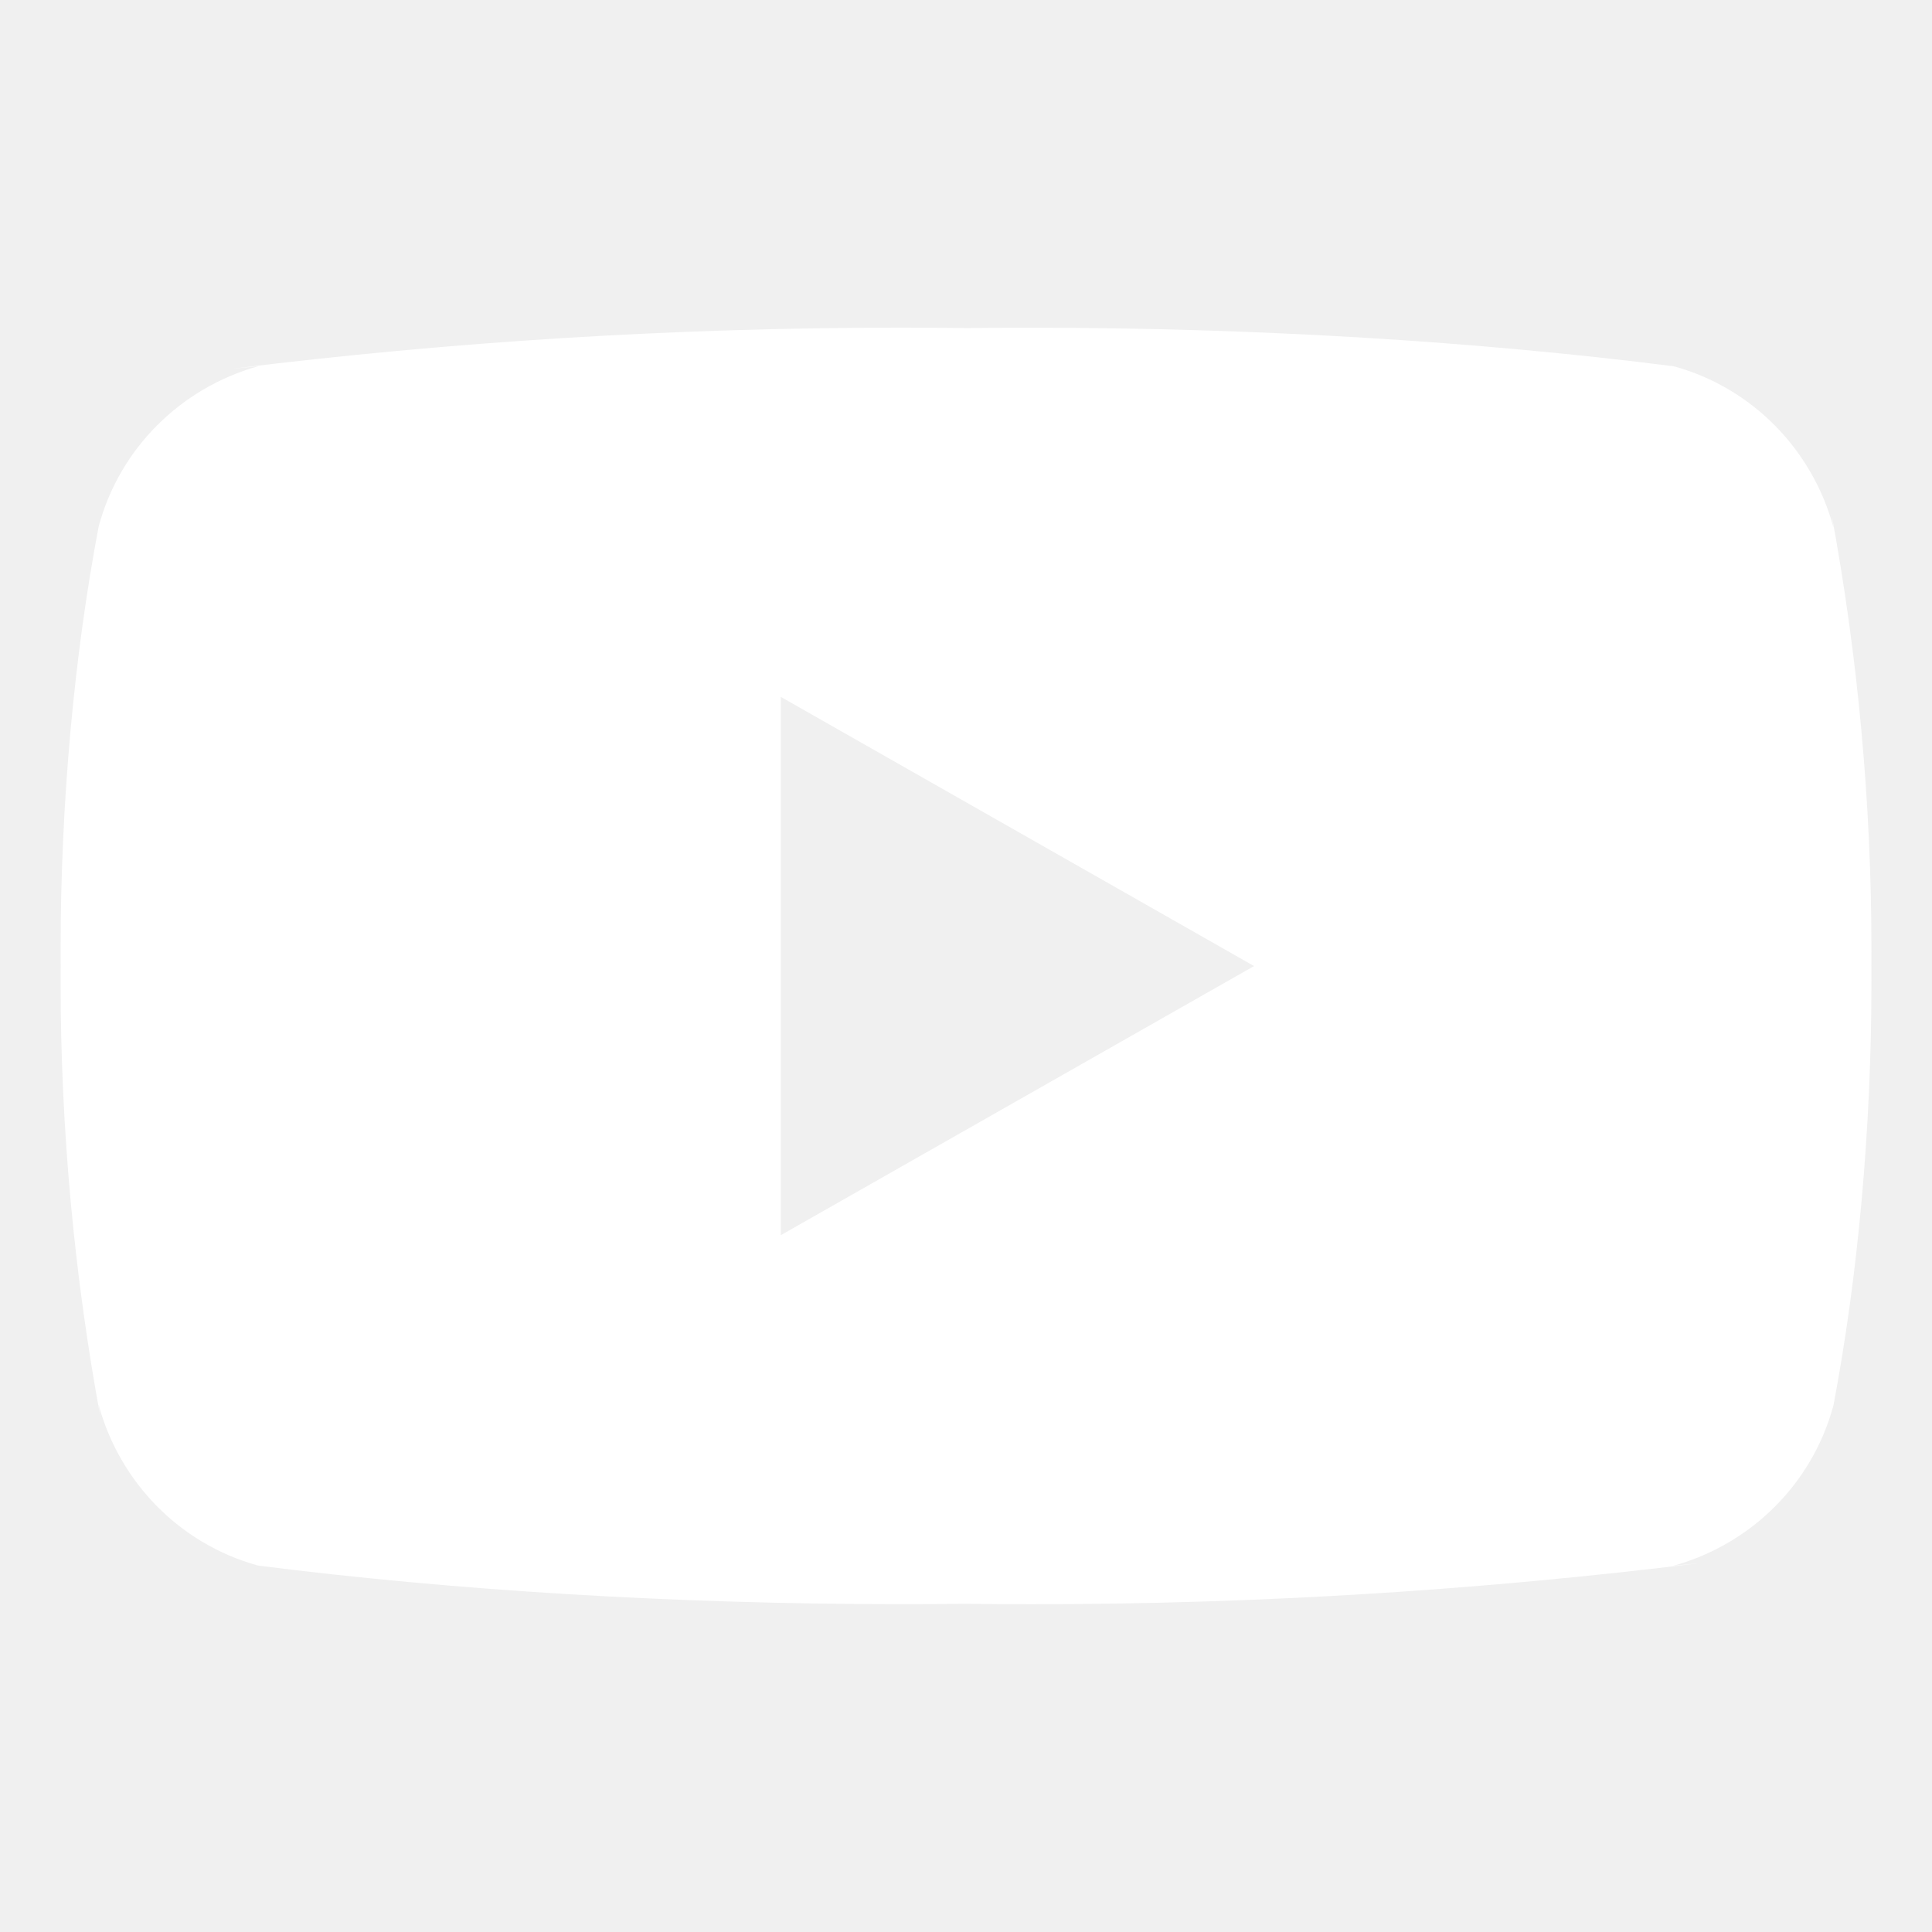
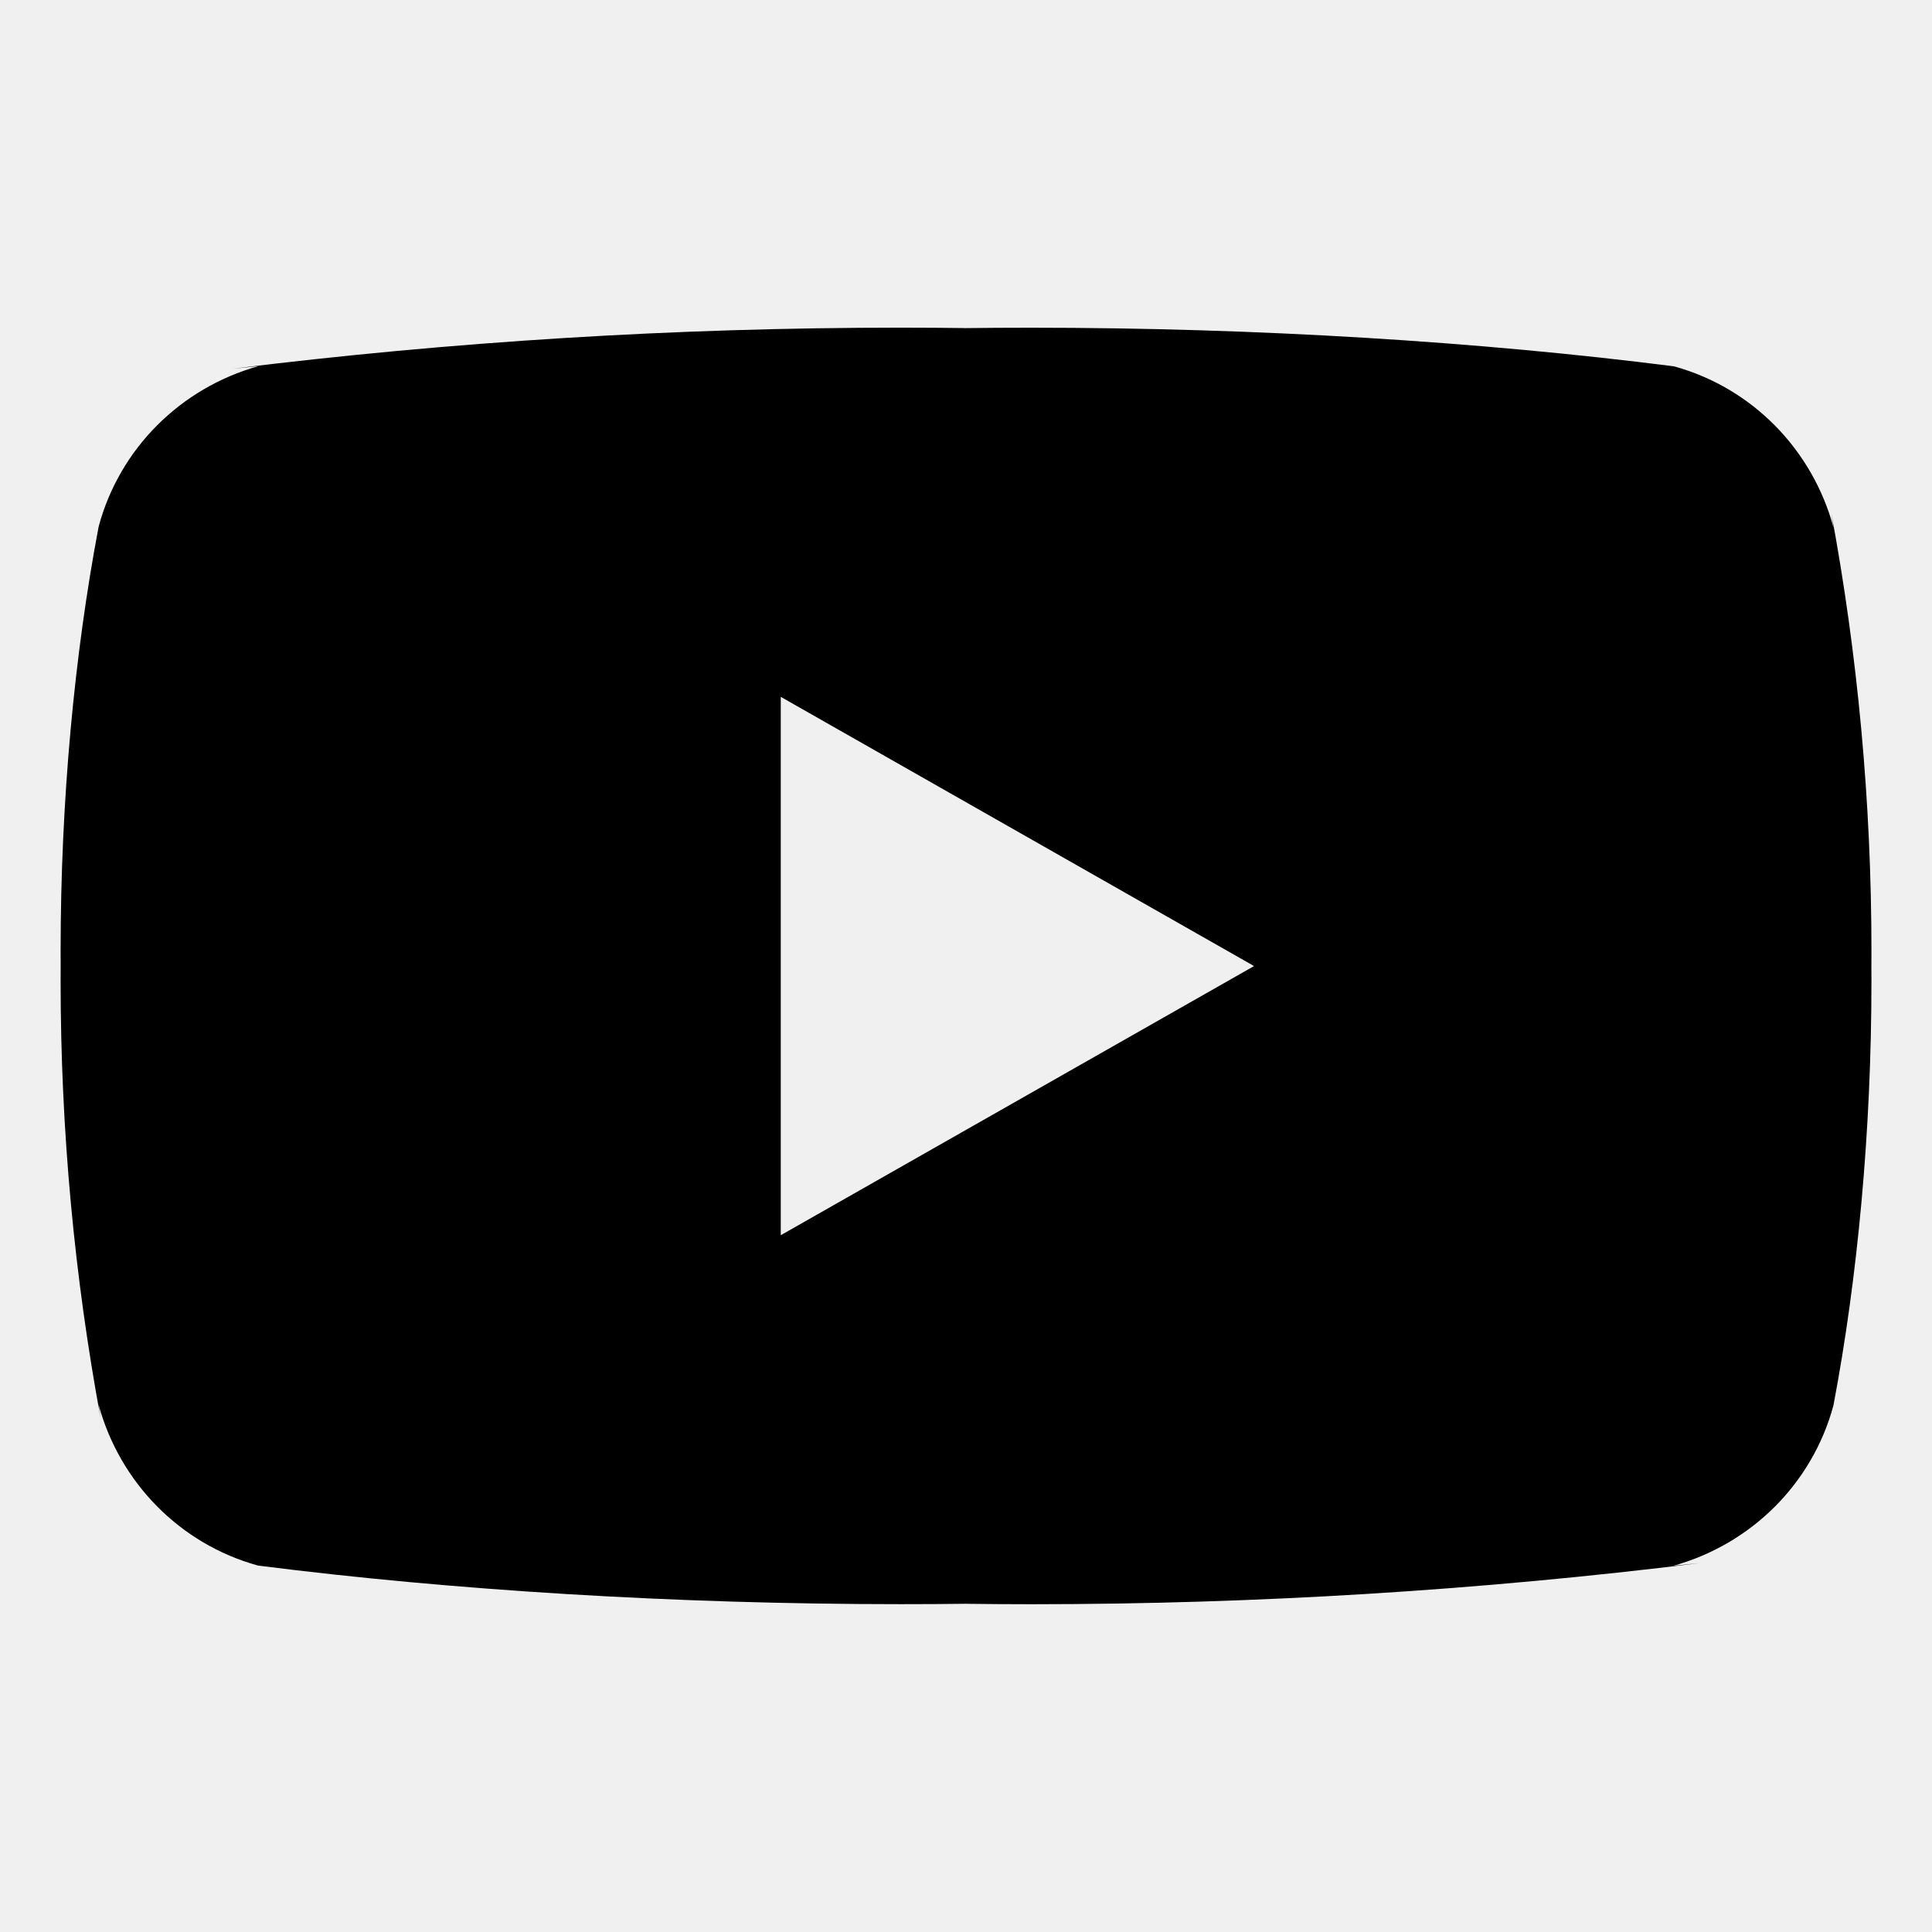
<svg xmlns="http://www.w3.org/2000/svg" fill="#000000" width="800px" height="800px" viewBox="0 0 32 32" version="1.1" id="svg6">
  <defs id="defs10" />
-   <path d="M12.932 20.459v-8.917l7.839 4.459zM30.368 8.735c-0.354-1.301-1.354-2.307-2.625-2.663l-0.027-0.006c-3.193-0.406-6.886-0.638-10.634-0.638-0.381 0-0.761 0.002-1.14 0.007l0.058-0.001c-0.322-0.004-0.701-0.007-1.082-0.007-3.748 0-7.443 0.232-11.070 0.681l0.434-0.044c-1.297 0.363-2.297 1.368-2.644 2.643l-0.006 0.026c-0.4 2.109-0.628 4.536-0.628 7.016 0 0.088 0 0.176 0.001 0.263l-0-0.014c-0 0.074-0.001 0.162-0.001 0.25 0 2.48 0.229 4.906 0.666 7.259l-0.038-0.244c0.354 1.301 1.354 2.307 2.625 2.663l0.027 0.006c3.193 0.406 6.886 0.638 10.634 0.638 0.38 0 0.76-0.002 1.14-0.007l-0.058 0.001c0.322 0.004 0.702 0.007 1.082 0.007 3.749 0 7.443-0.232 11.070-0.681l-0.434 0.044c1.298-0.362 2.298-1.368 2.646-2.643l0.006-0.026c0.399-2.109 0.627-4.536 0.627-7.015 0-0.088-0-0.176-0.001-0.263l0 0.013c0-0.074 0.001-0.162 0.001-0.25 0-2.48-0.229-4.906-0.666-7.259l0.038 0.244z" id="path4" style="fill:#ffffff" />
+   <path d="M12.932 20.459v-8.917l7.839 4.459zM30.368 8.735c-0.354-1.301-1.354-2.307-2.625-2.663l-0.027-0.006c-3.193-0.406-6.886-0.638-10.634-0.638-0.381 0-0.761 0.002-1.14 0.007l0.058-0.001c-0.322-0.004-0.701-0.007-1.082-0.007-3.748 0-7.443 0.232-11.070 0.681l0.434-0.044c-1.297 0.363-2.297 1.368-2.644 2.643l-0.006 0.026c-0.4 2.109-0.628 4.536-0.628 7.016 0 0.088 0 0.176 0.001 0.263l-0-0.014c-0 0.074-0.001 0.162-0.001 0.25 0 2.48 0.229 4.906 0.666 7.259l-0.038-0.244c0.354 1.301 1.354 2.307 2.625 2.663l0.027 0.006c3.193 0.406 6.886 0.638 10.634 0.638 0.38 0 0.76-0.002 1.14-0.007l-0.058 0.001c0.322 0.004 0.702 0.007 1.082 0.007 3.749 0 7.443-0.232 11.070-0.681l-0.434 0.044c1.298-0.362 2.298-1.368 2.646-2.643l0.006-0.026c0.399-2.109 0.627-4.536 0.627-7.015 0-0.088-0-0.176-0.001-0.263l0 0.013c0-0.074 0.001-0.162 0.001-0.25 0-2.48-0.229-4.906-0.666-7.259l0.038 0.244z" id="path4" style="fill:#000000" />
</svg>
